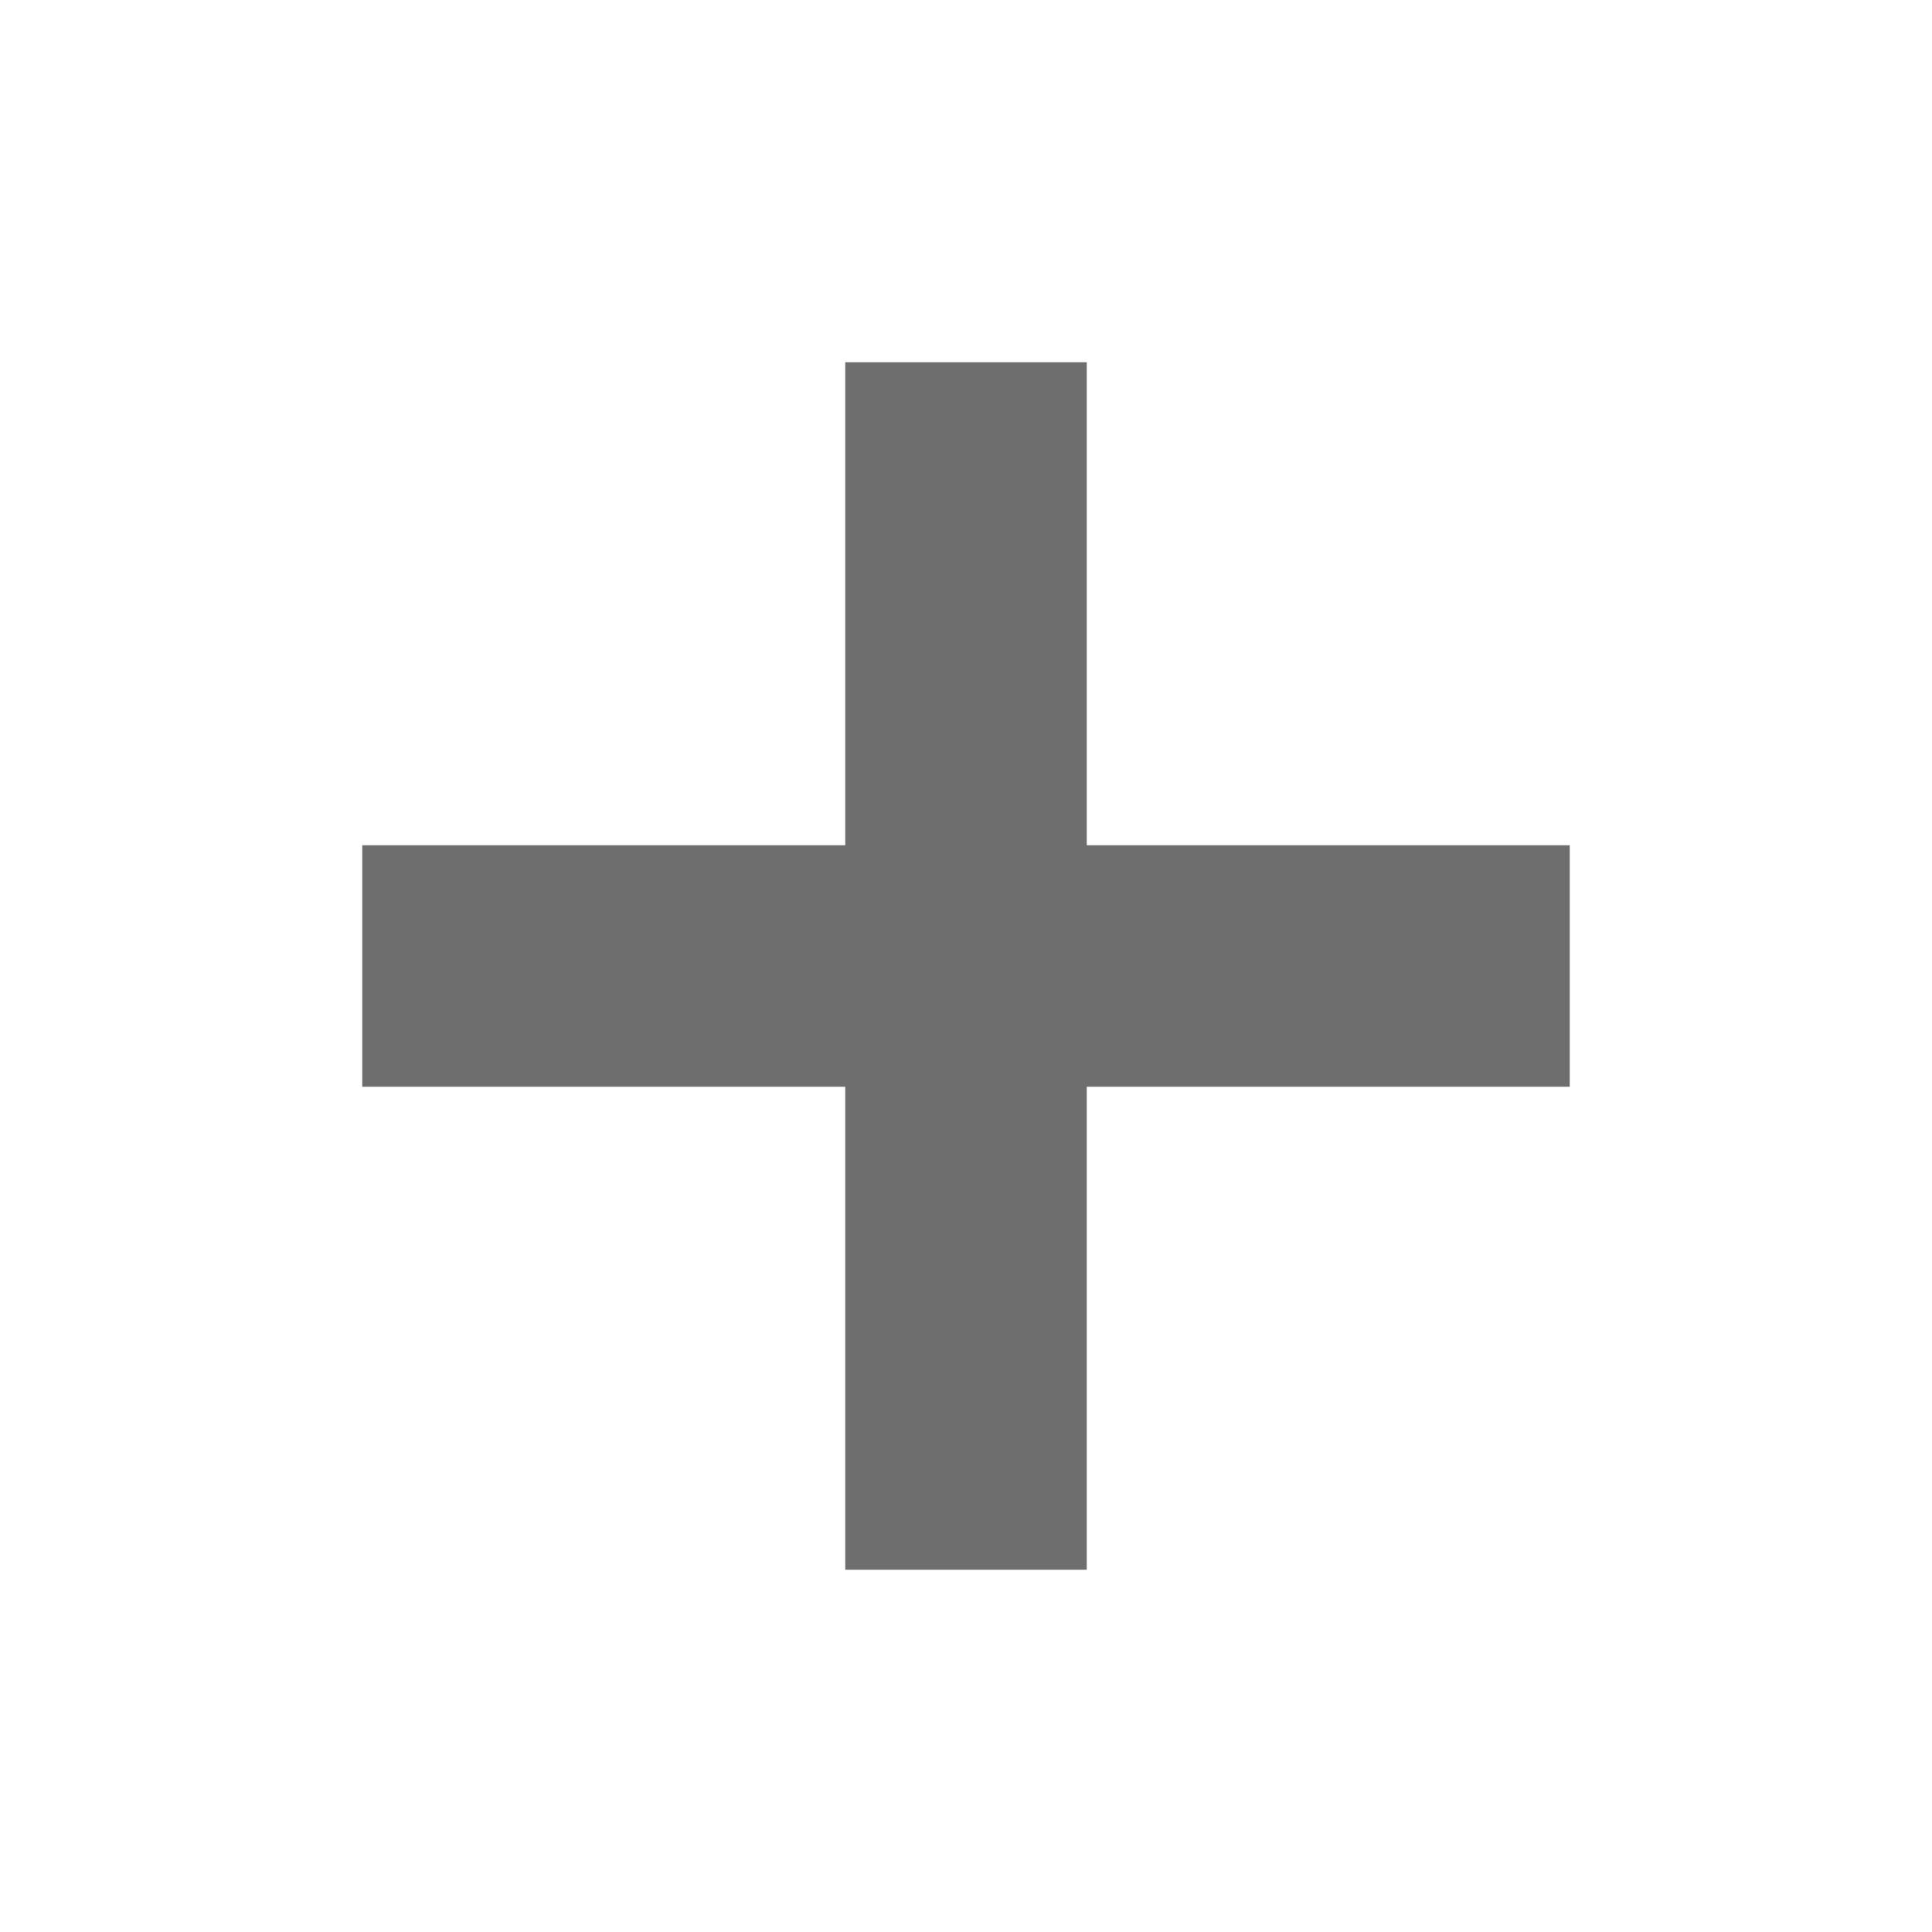
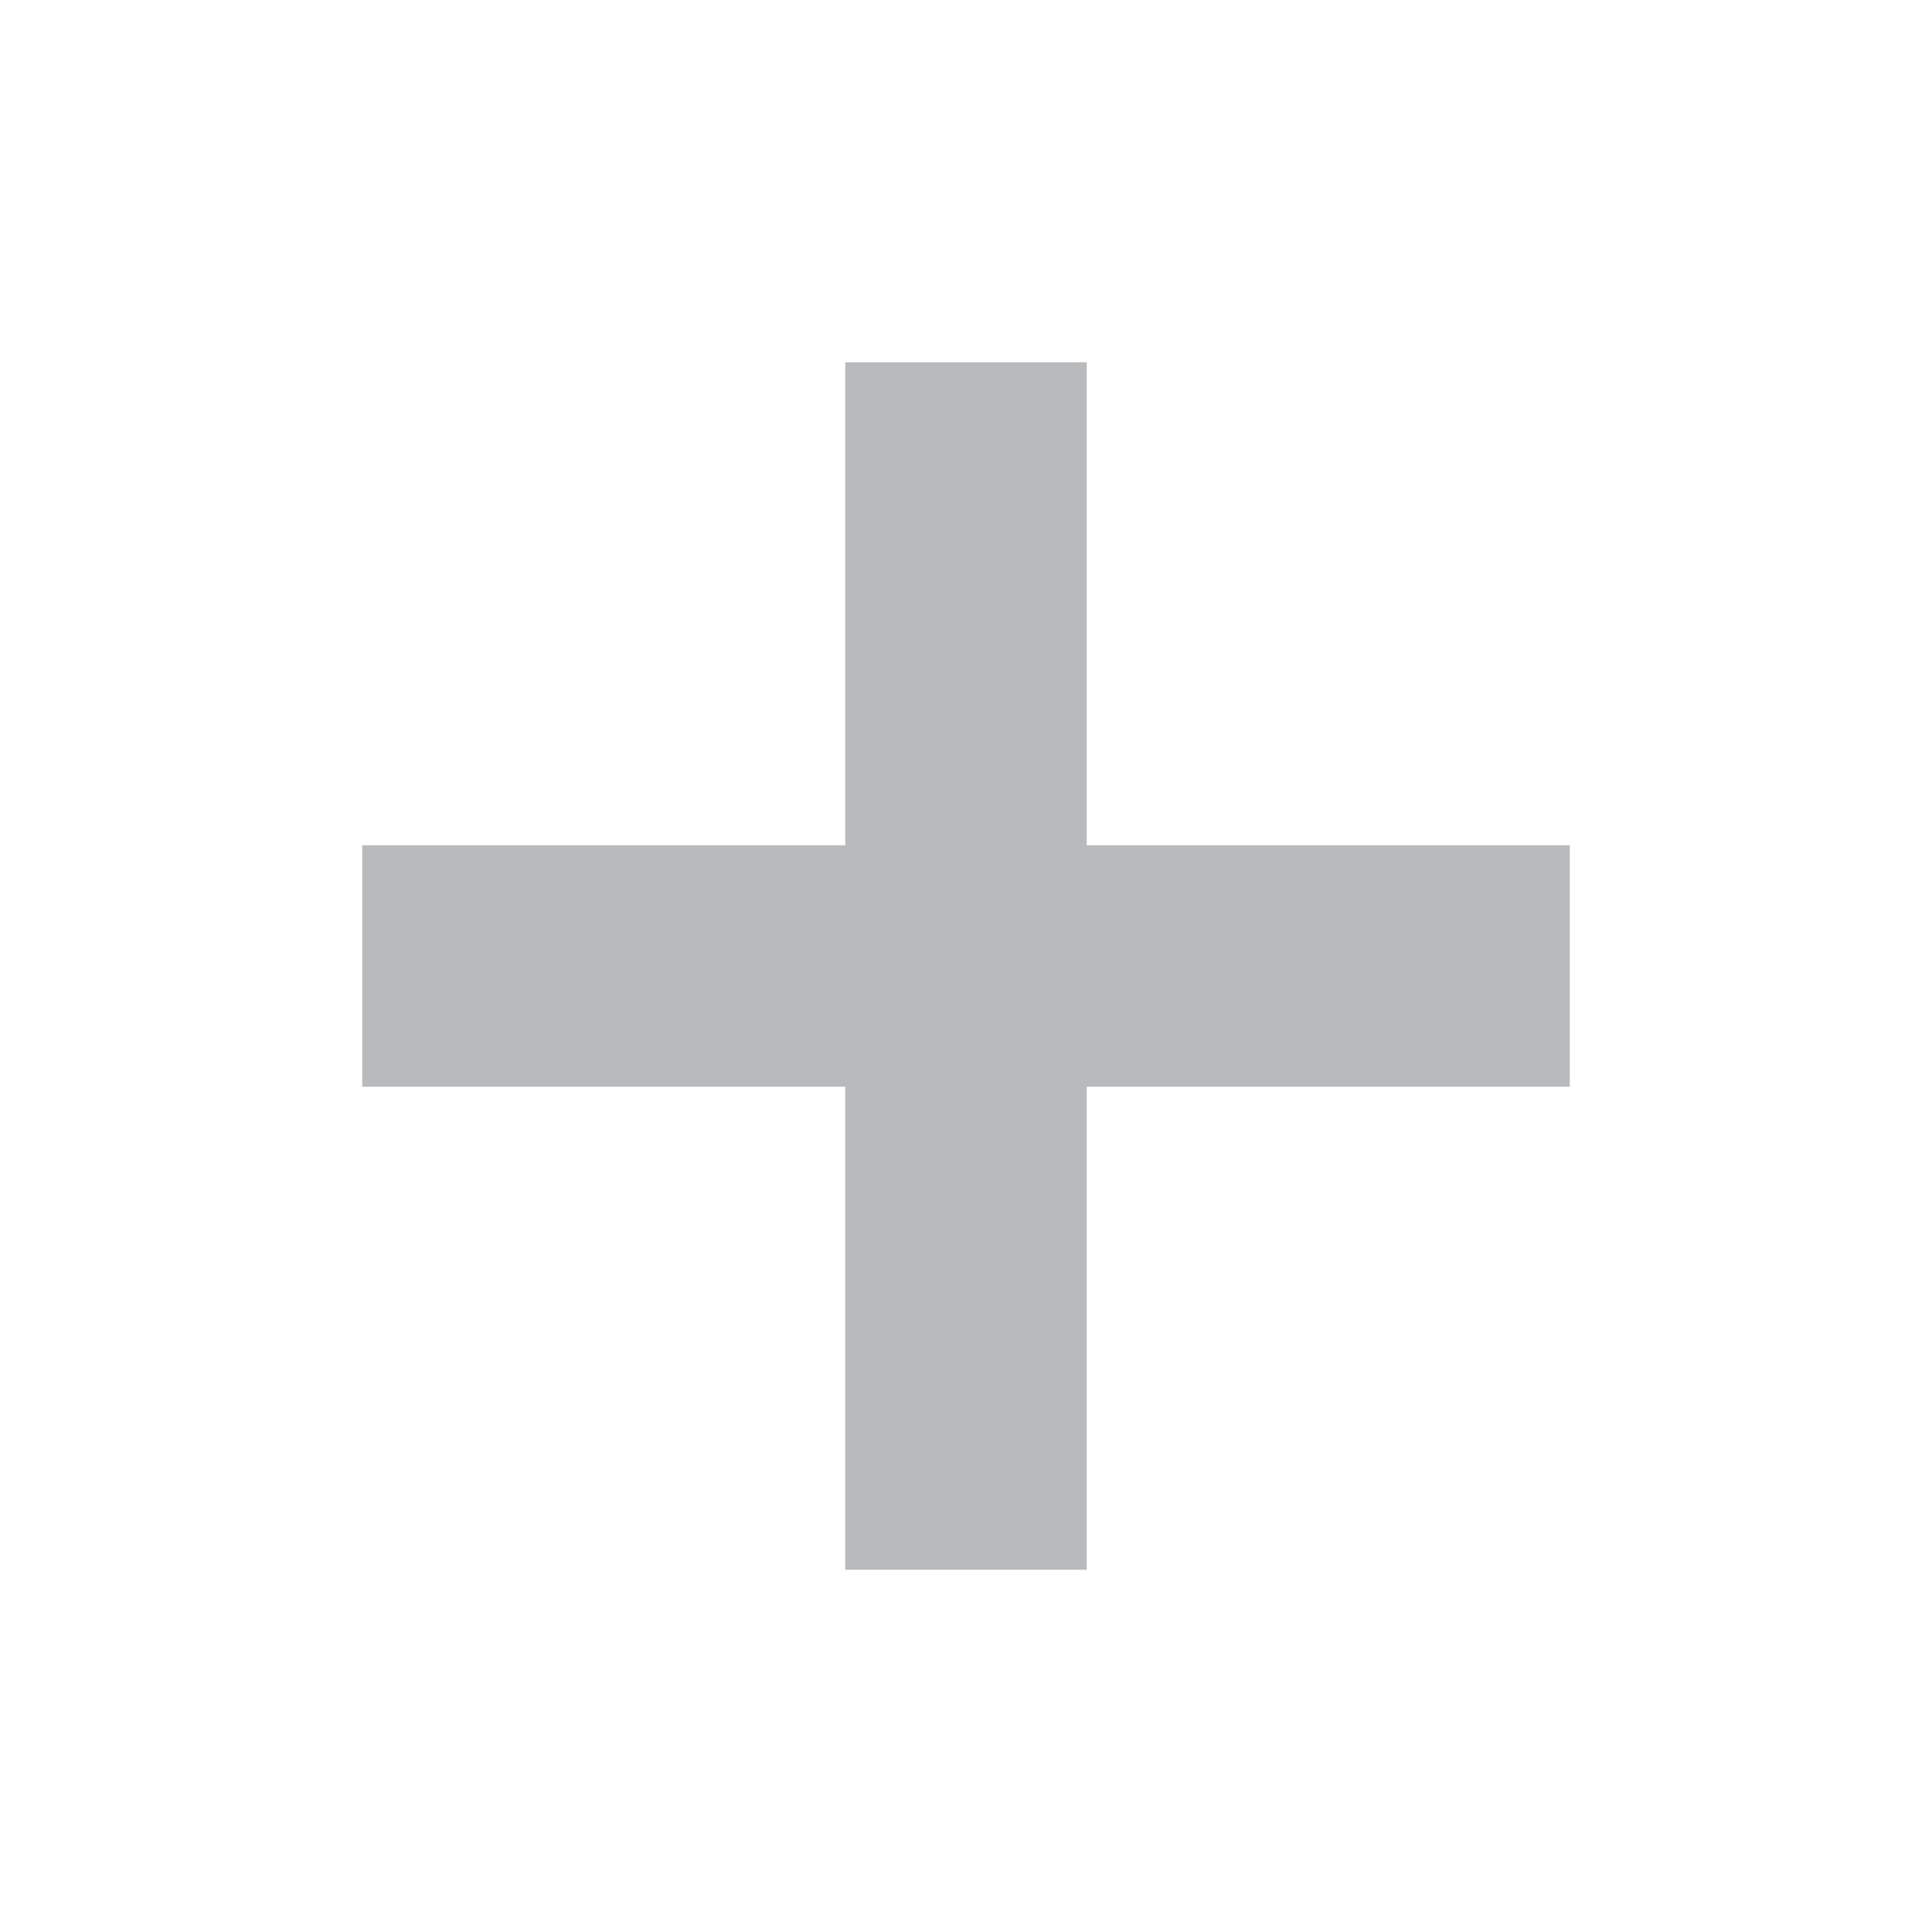
<svg xmlns="http://www.w3.org/2000/svg" width="16" height="16" viewBox="0 0 16 16">
  <g fill="none" fill-rule="evenodd">
-     <rect width="2" height="10" x="7" y="3" fill="#6E6E6E" />
-     <rect width="2" height="10" x="7" y="3" fill="#6E6E6E" transform="rotate(90 8 8)" />
+     <rect width="2" height="10" x="7" y="3" fill="#B8BABC" />
+     <rect width="2" height="10" x="7" y="3" fill="#B8BABC" transform="rotate(90 8 8)" />
  </g>
</svg>
